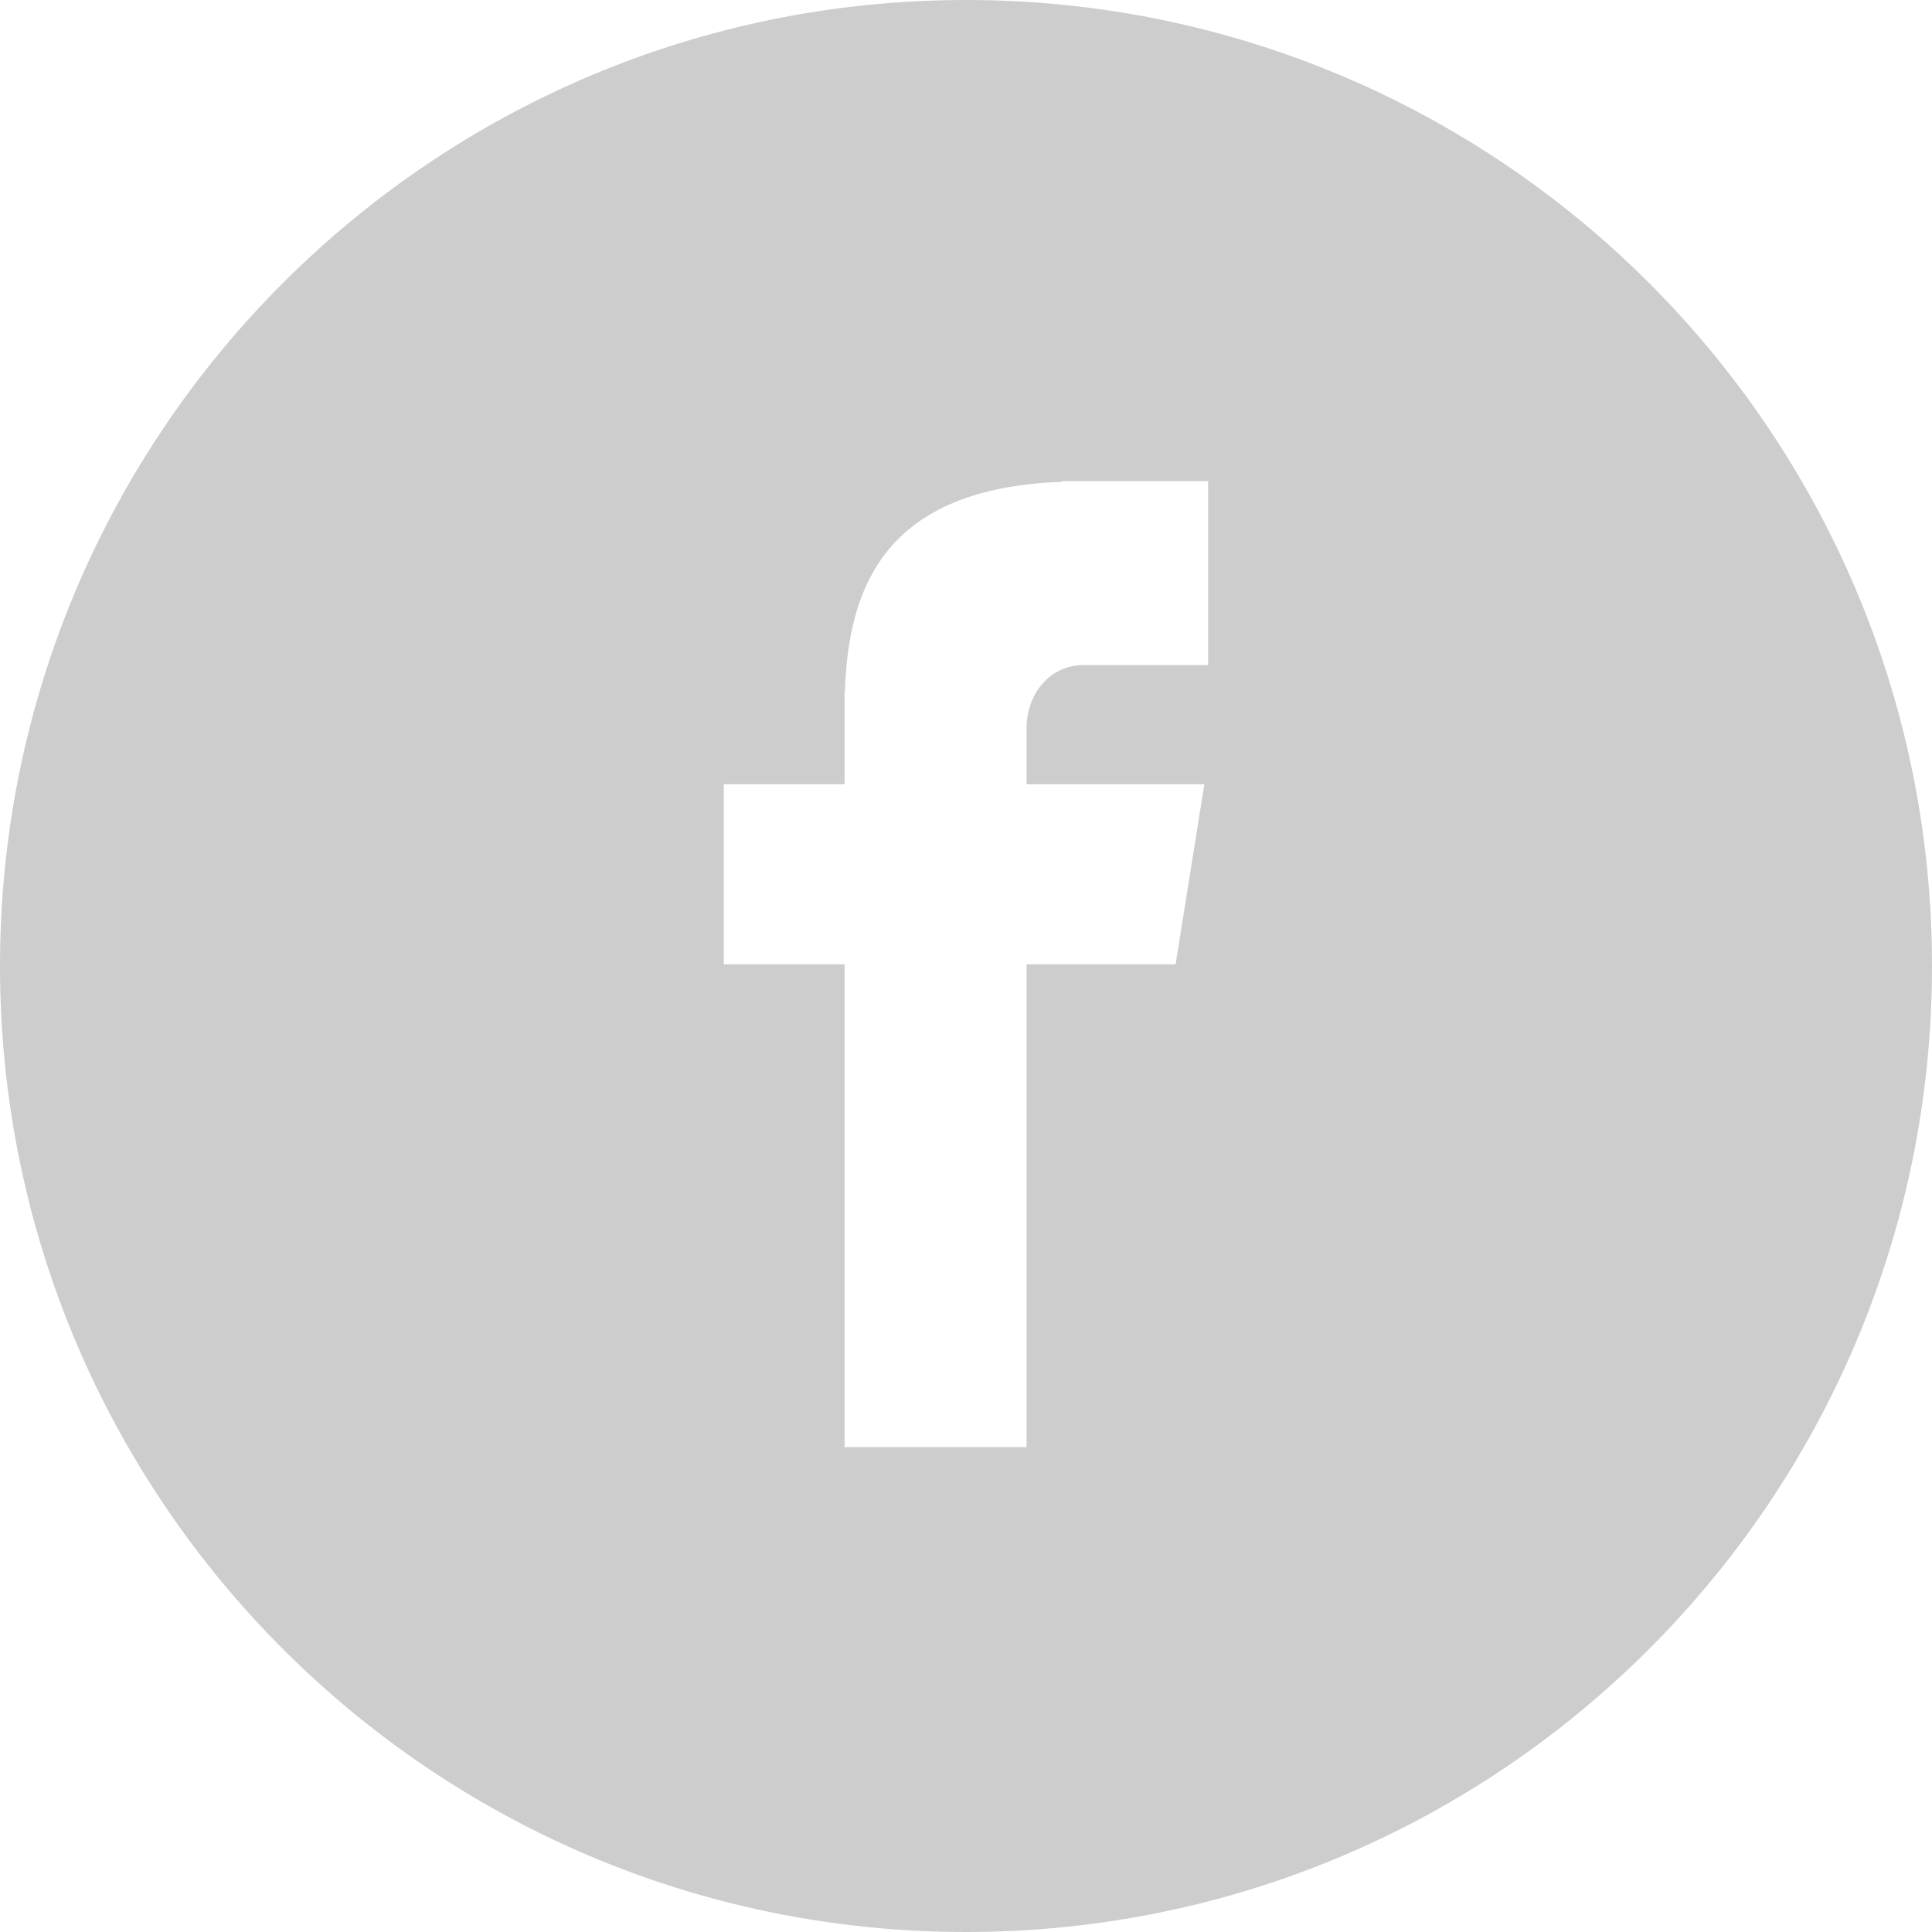
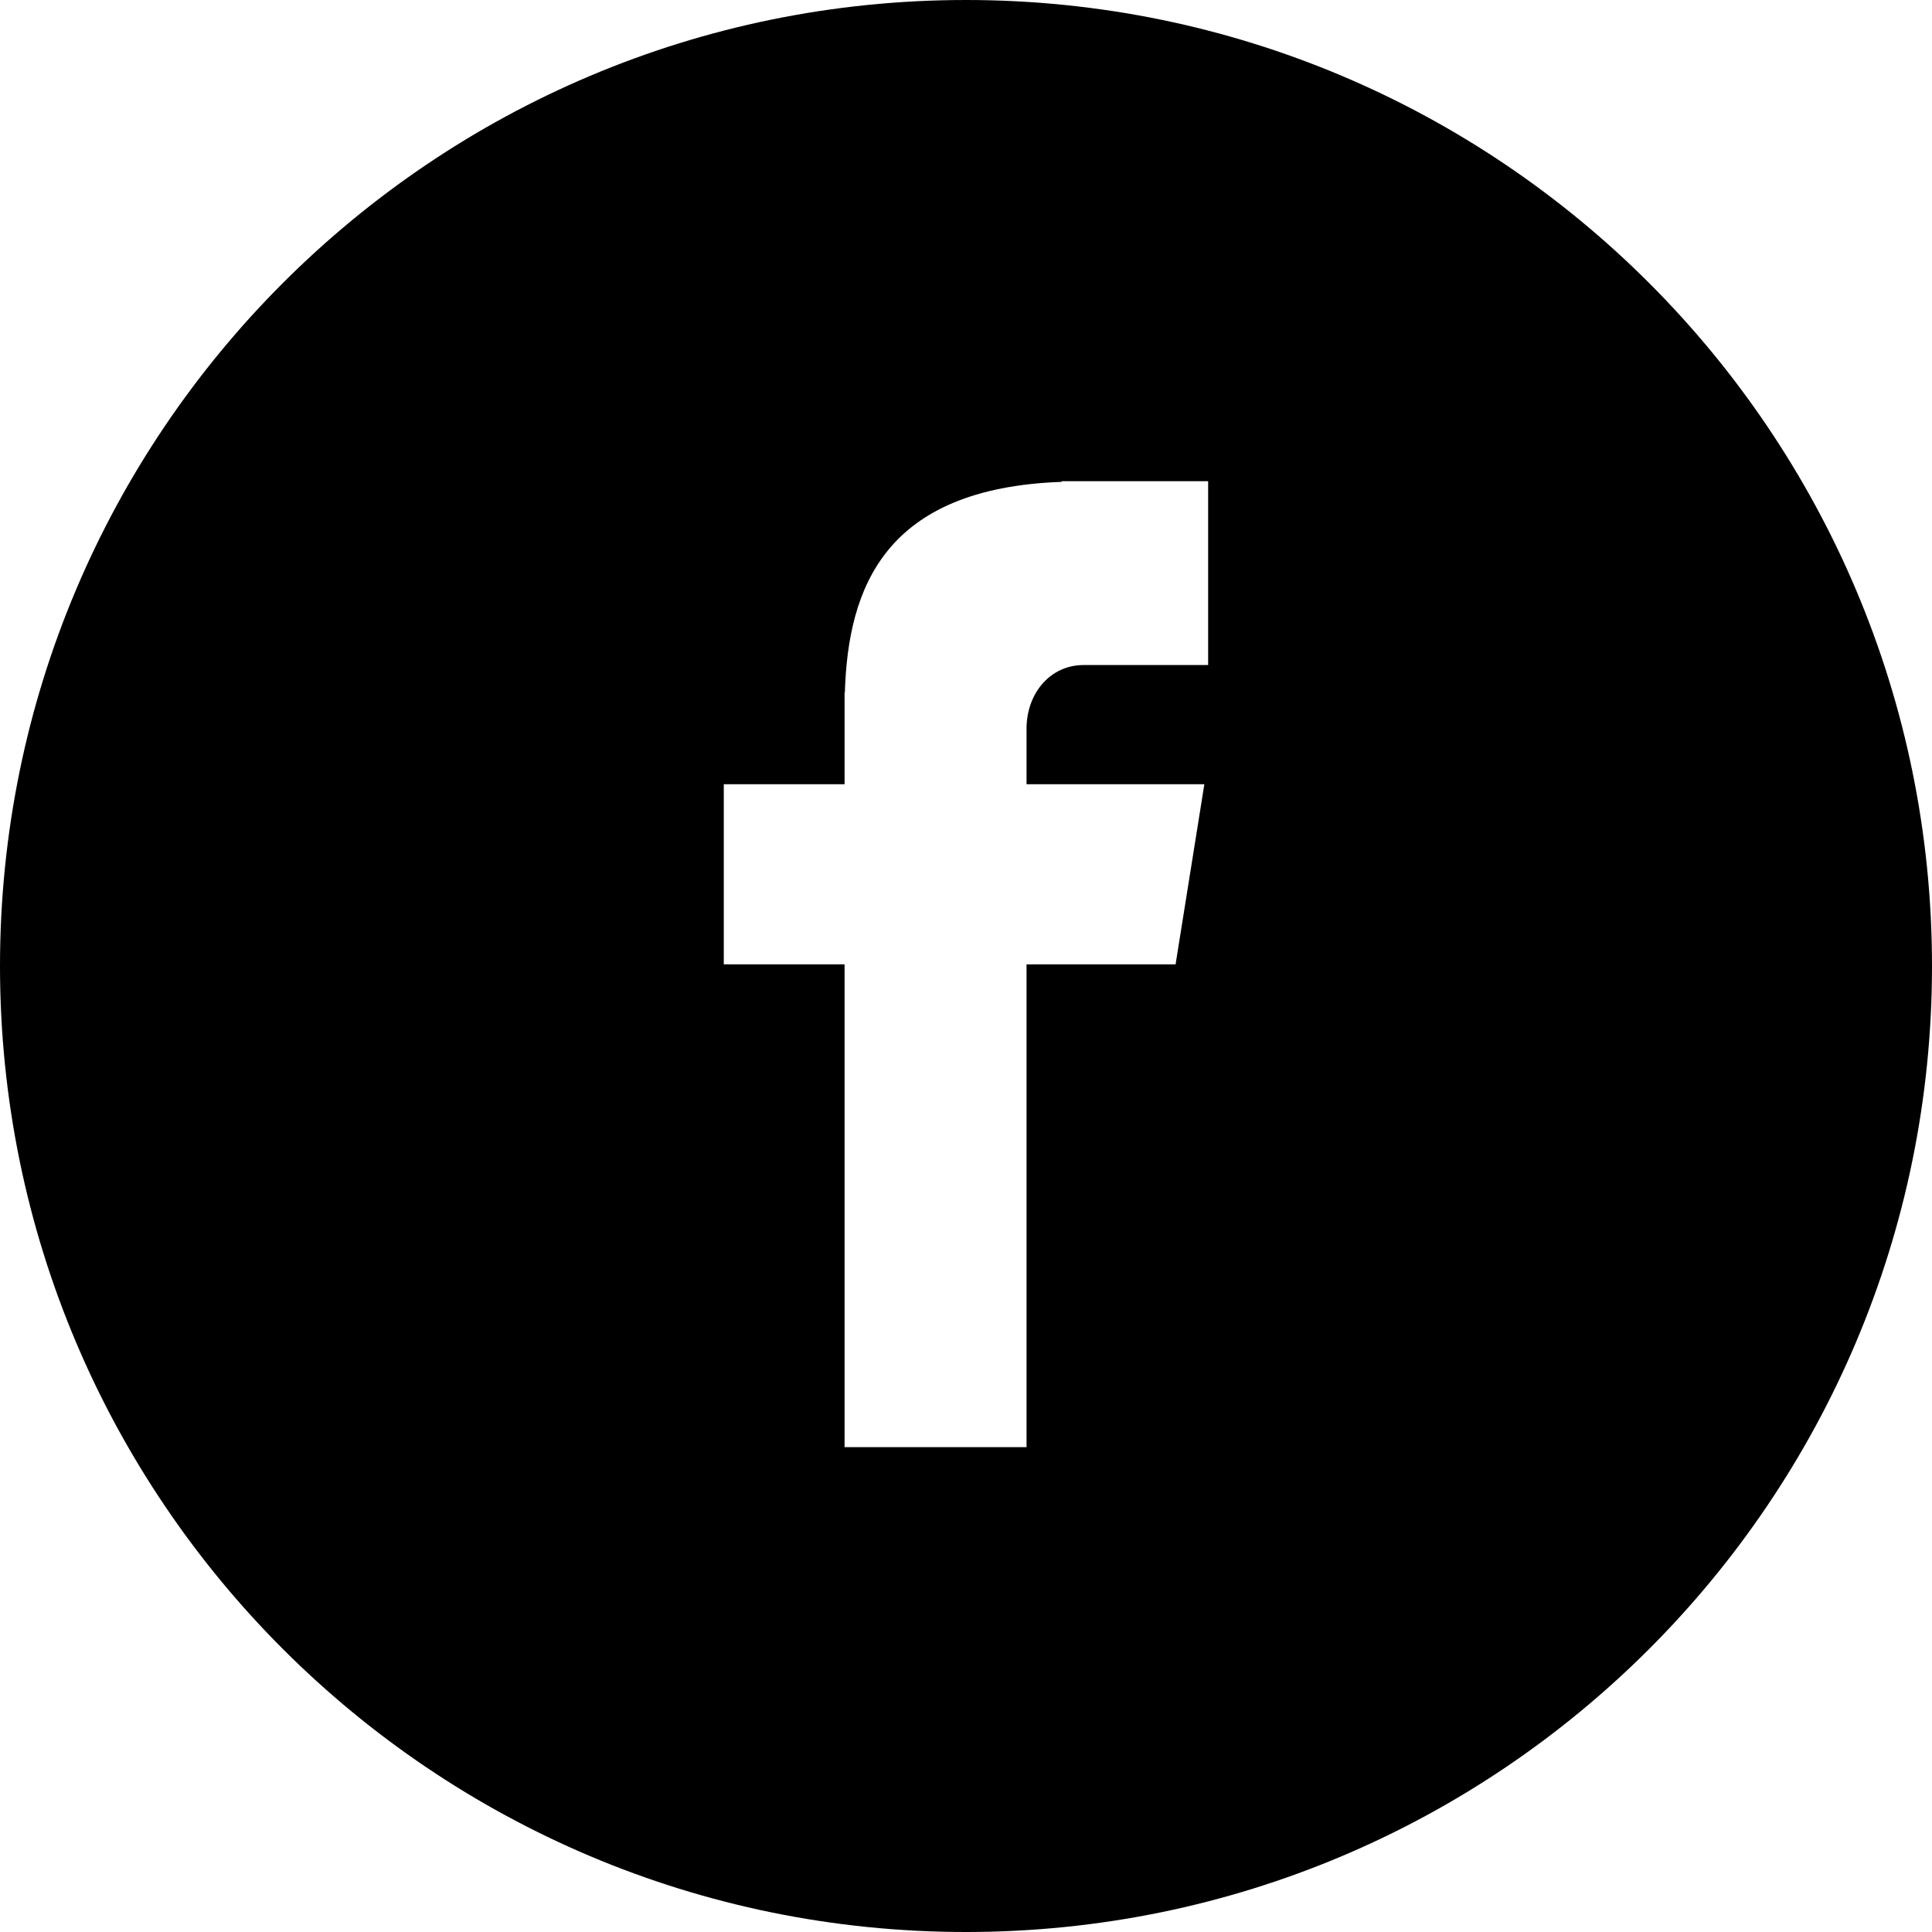
<svg xmlns="http://www.w3.org/2000/svg" width="27" height="27">
-   <path fill-rule="evenodd" clip-rule="evenodd" d="M27 13.5C27 6.045 20.956 0 13.5 0S0 6.045 0 13.5C0 20.956 6.044 27 13.5 27S27 20.956 27 13.5zM16.884 9.294h-1.74c-.469 0-.798.397-.798.891v.775h2.485l-.402 2.517h-2.083v6.747h-2.543v-6.747h-1.688V10.96h1.688V9.678h.004c.045-1.463.553-2.856 3.031-2.944v-.009h2.046v2.57z" fill="#CDCDCD" />
+   <path fill-rule="evenodd" clip-rule="evenodd" d="M27 13.5C27 6.045 20.956 0 13.5 0S0 6.045 0 13.5C0 20.956 6.044 27 13.5 27S27 20.956 27 13.5zM16.884 9.294h-1.74c-.469 0-.798.397-.798.891v.775h2.485l-.402 2.517h-2.083v6.747h-2.543v-6.747h-1.688V10.96h1.688V9.678h.004c.045-1.463.553-2.856 3.031-2.944v-.009h2.046v2.57z" />
</svg>
